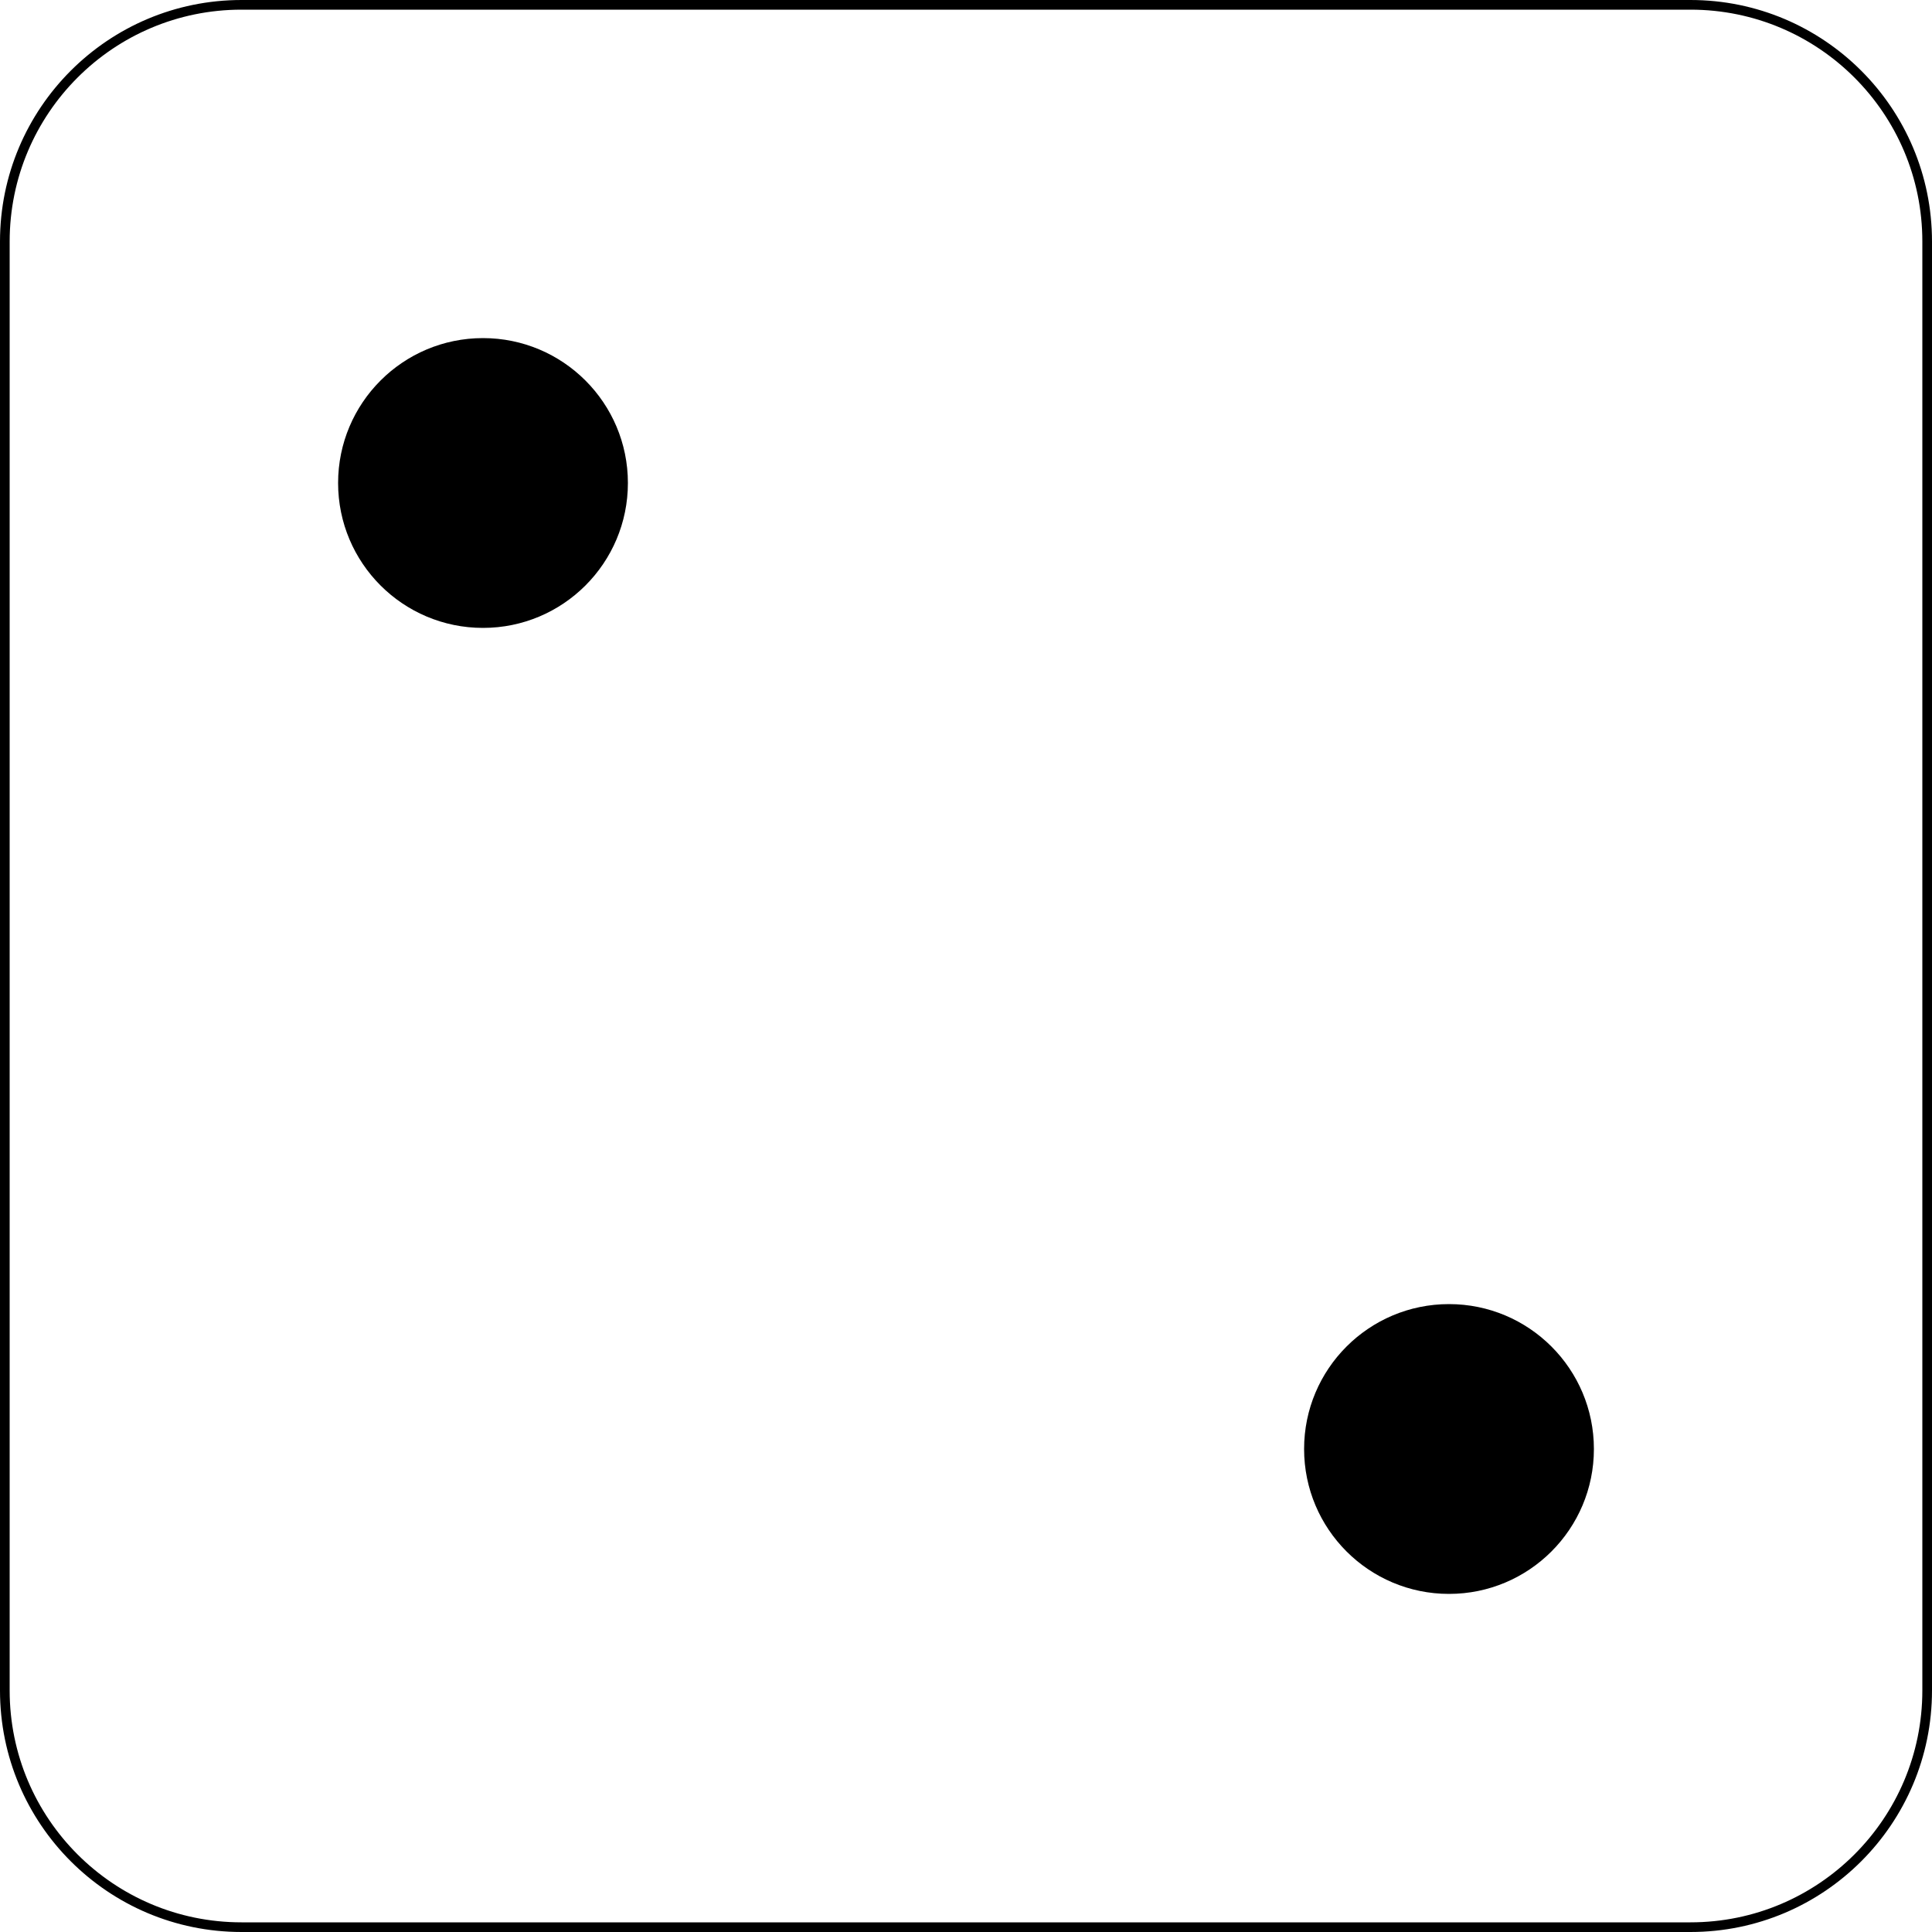
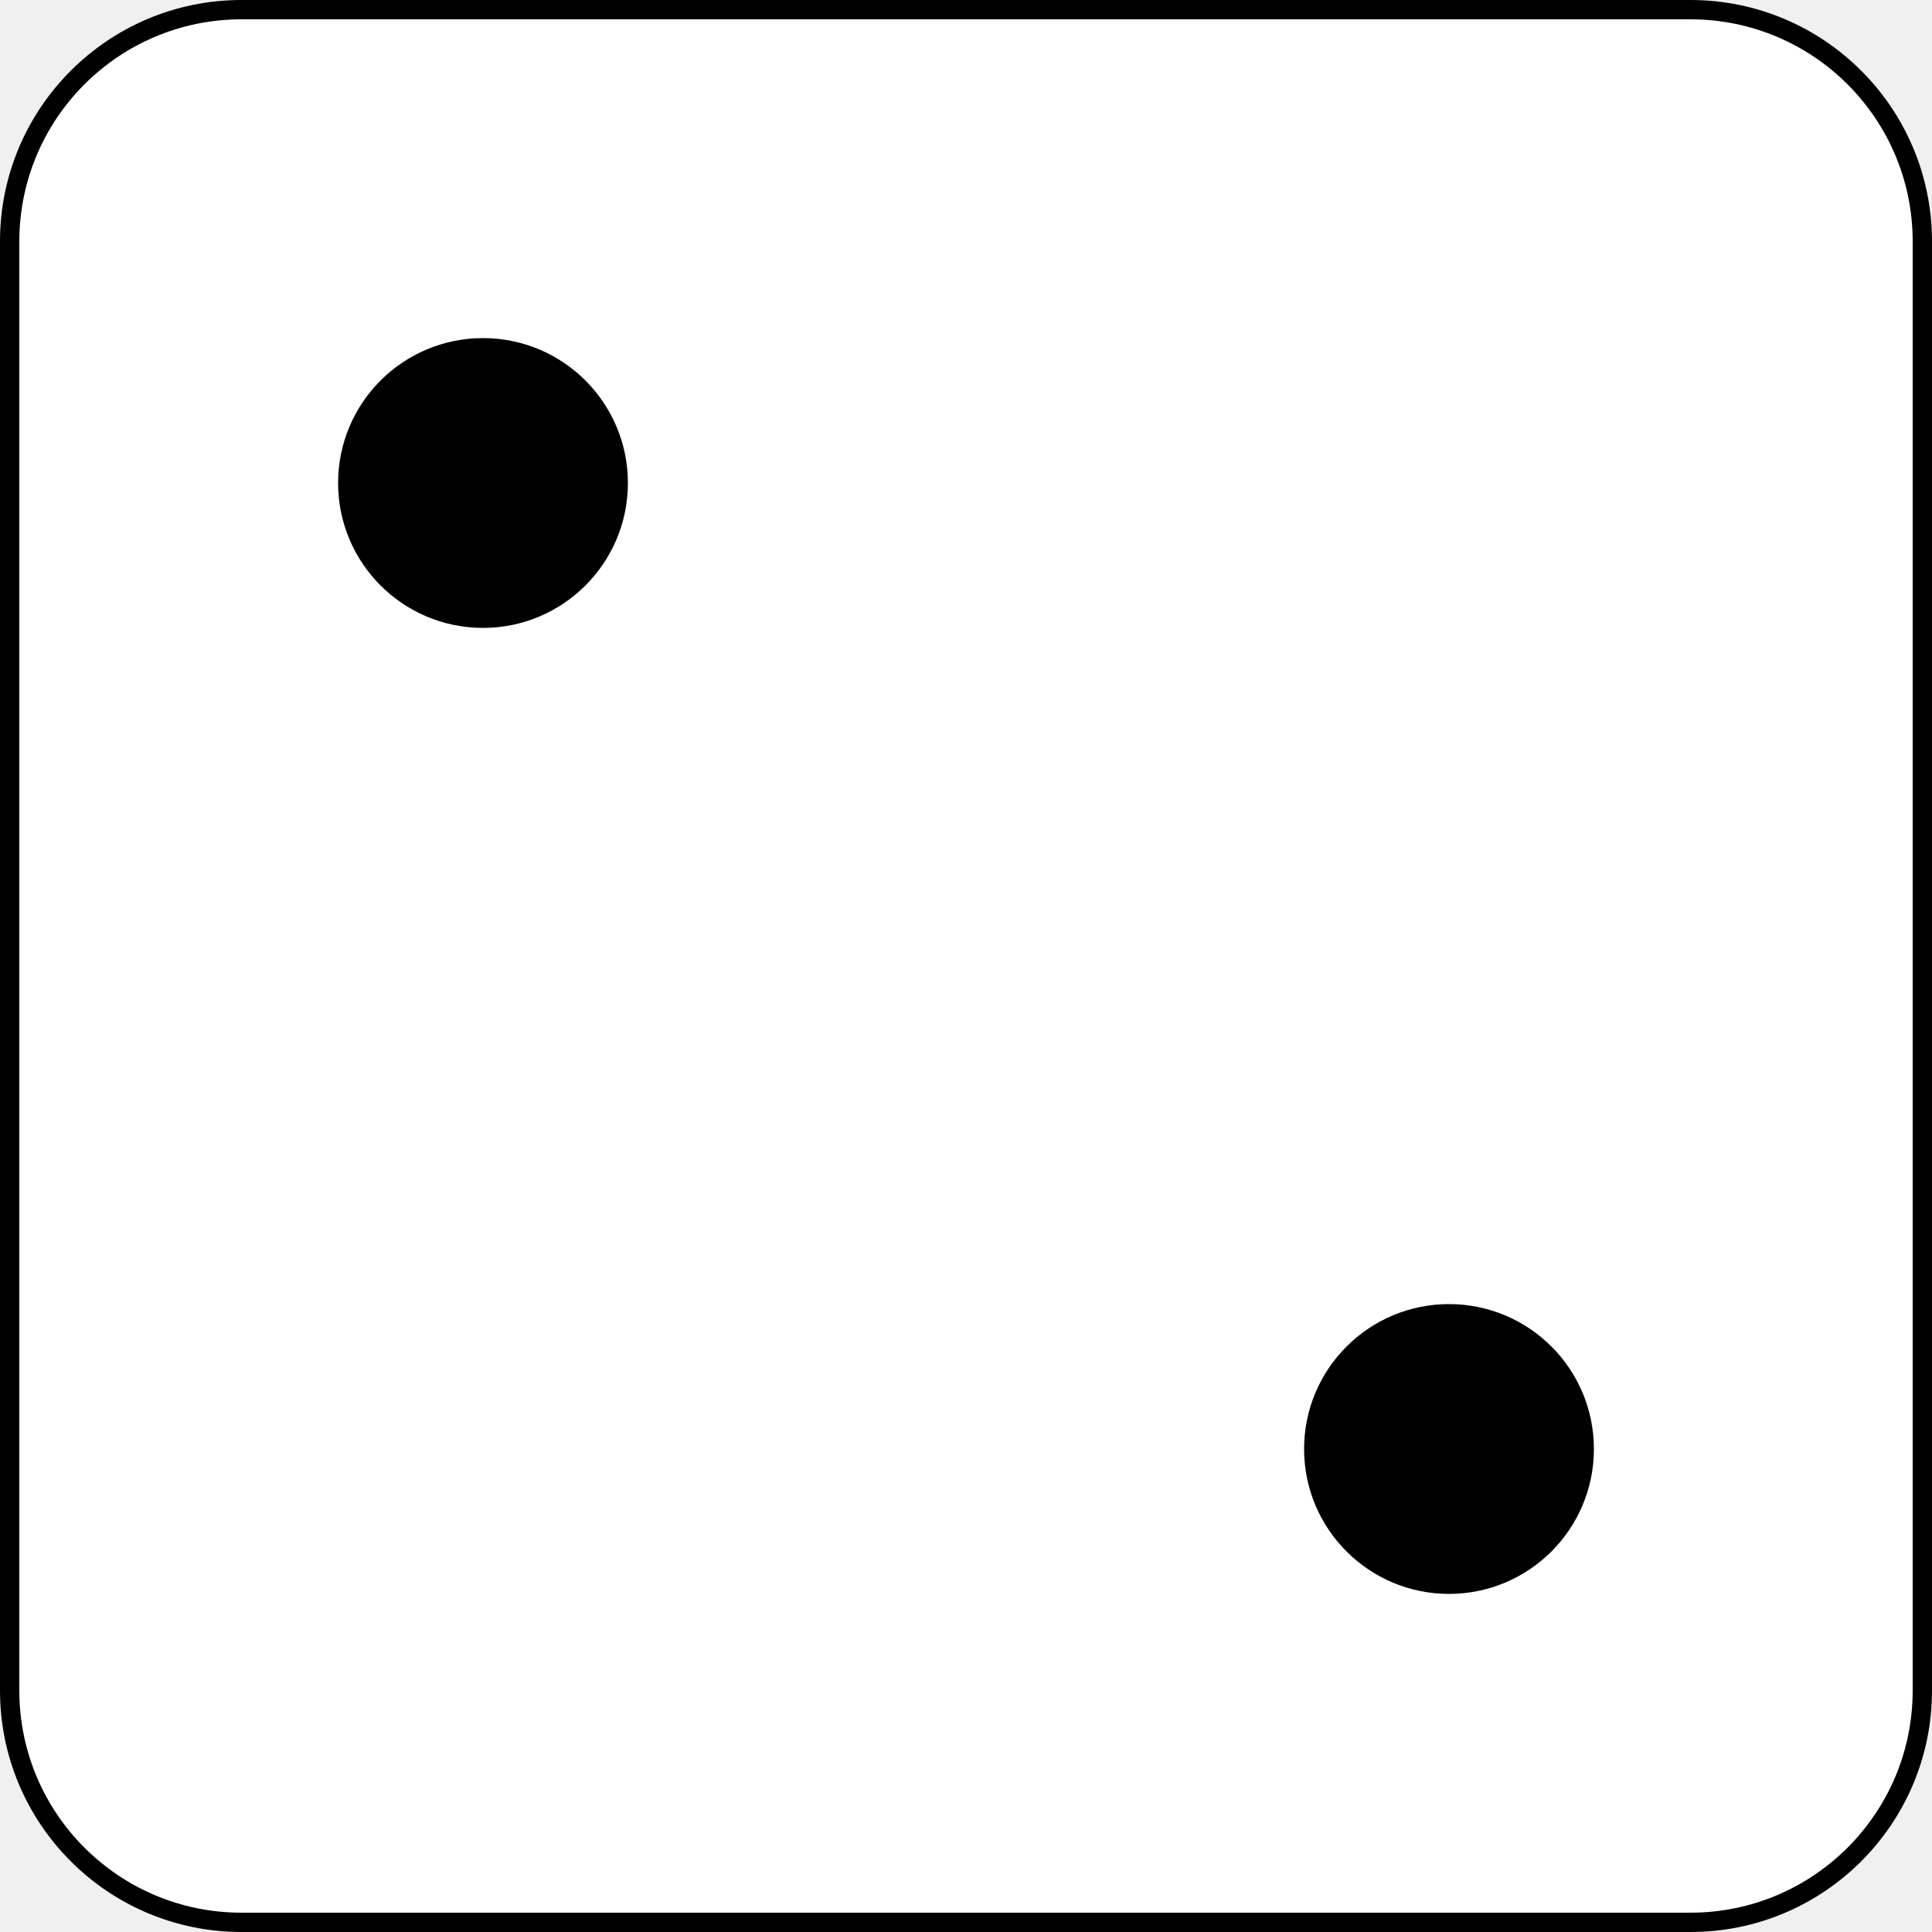
<svg xmlns="http://www.w3.org/2000/svg" width="200" height="200" viewBox="0 0 200 200" fill="none">
-   <rect width="200" height="200" fill="white" />
-   <rect x="0.5" y="0.5" width="199" height="199" rx="24.5" fill="white" stroke="black" />
+   <rect x="1" y="1" width="198" height="198" rx="24" fill="white" stroke="black" stroke-width="2" />
  <circle cx="50" cy="50" r="15" fill="black" />
  <circle cx="150" cy="150" r="15" fill="black" />
</svg>
